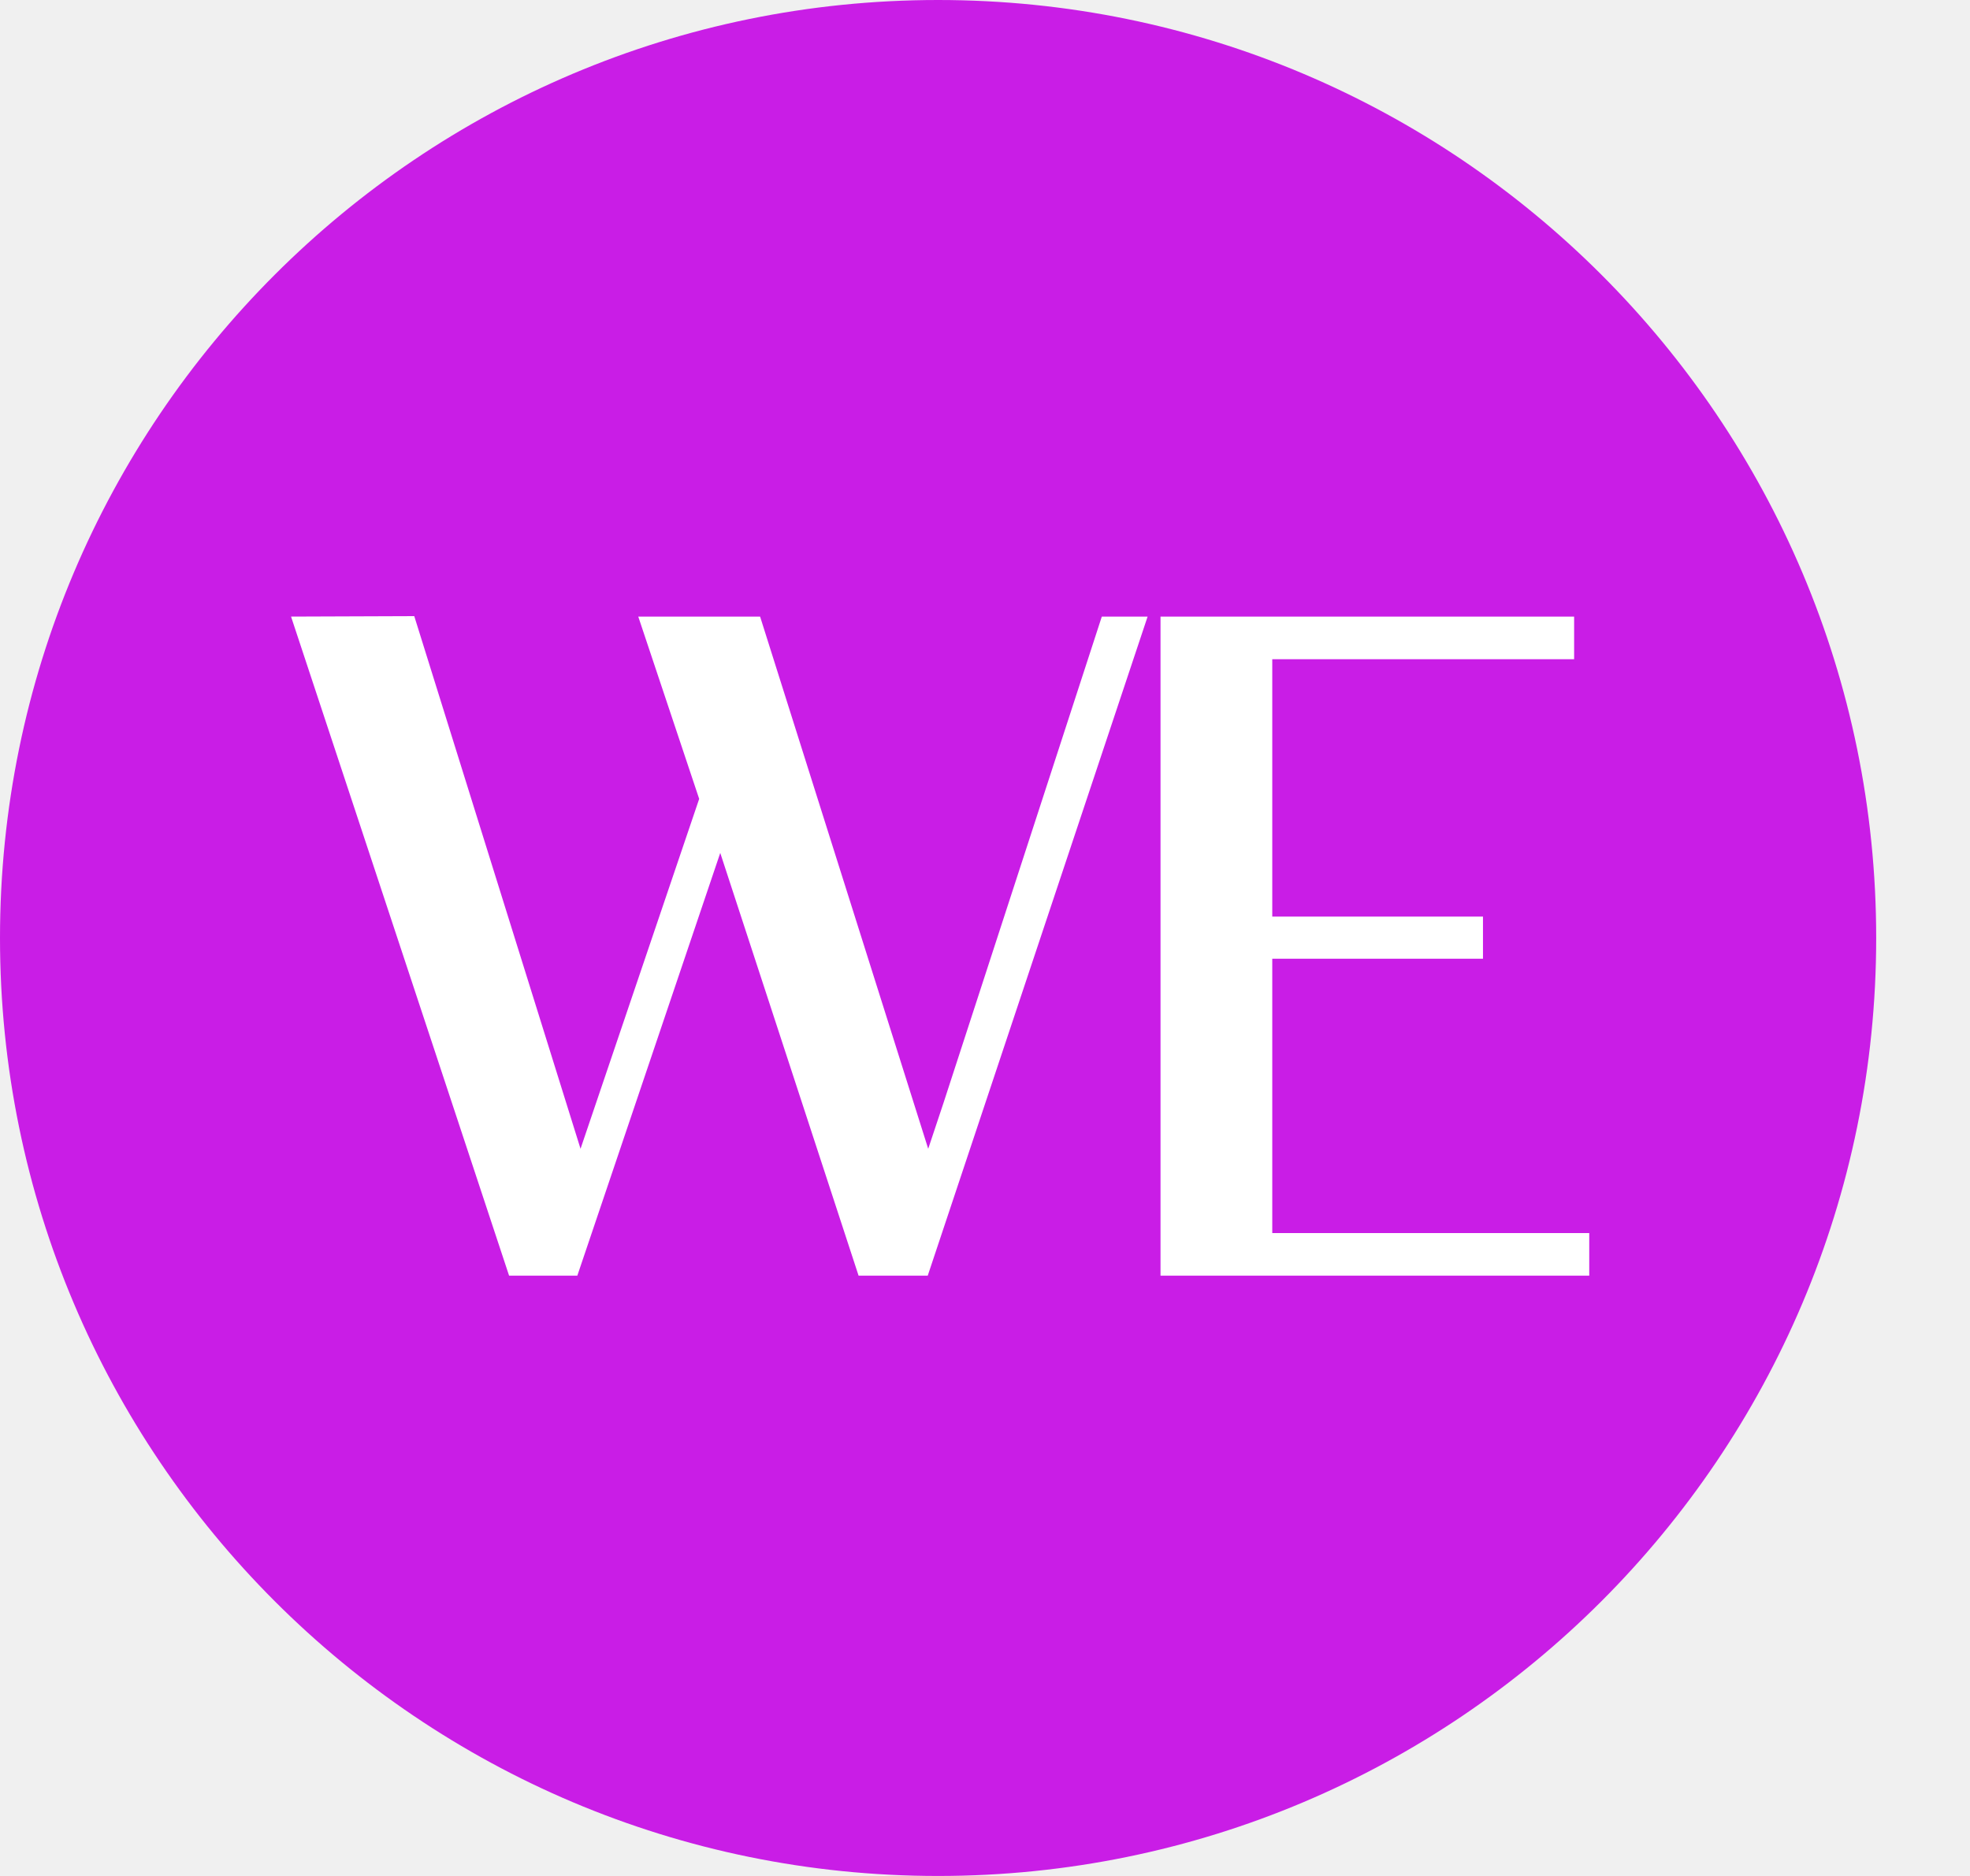
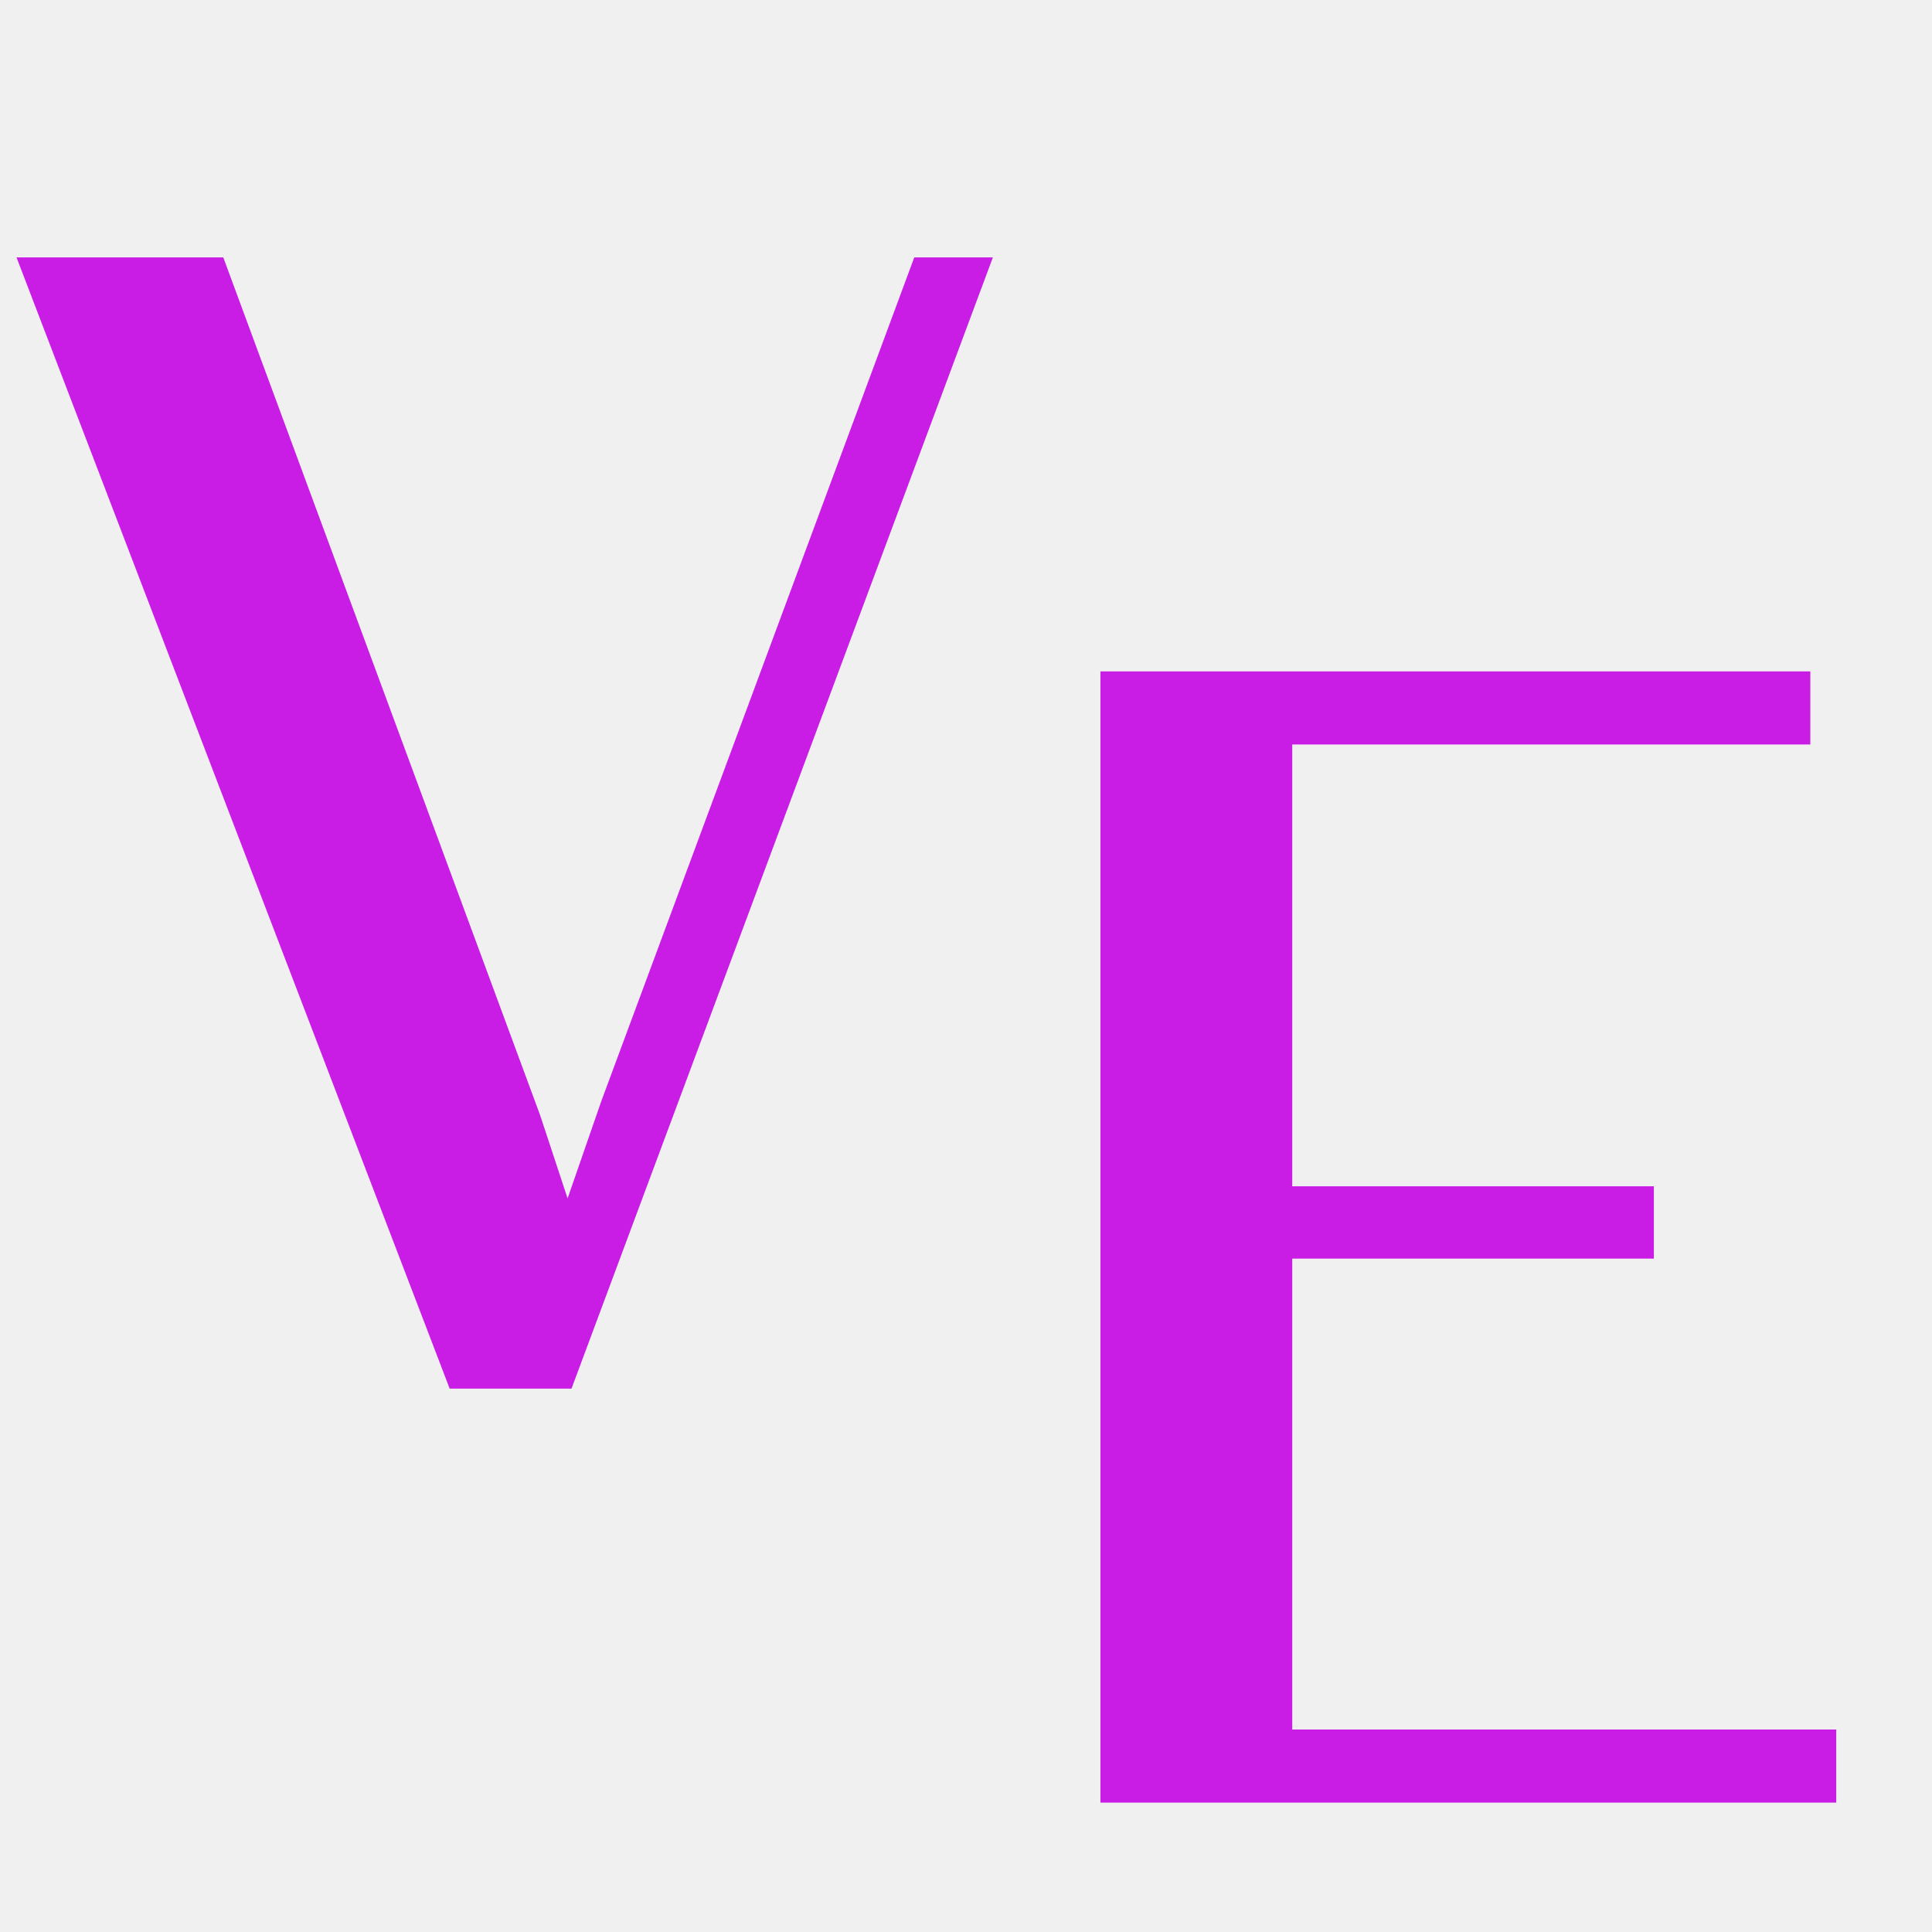
- <svg xmlns="http://www.w3.org/2000/svg" width="105" height="100" viewBox="0 0 105 100" fill="none">
-   <circle cx="50" cy="50" r="50" fill="#C91DE6" />
-   <path d="M61.167 32.868L49.448 68H45.762L38.389 45.466L30.771 68H27.134L15.513 32.868L22.08 32.844L30.942 61.237L37.266 42.585L34.019 32.868H40.513L49.473 61.237L50.303 58.747L58.726 32.868H61.167ZM61.855 32.868H83.9V35.139H67.811V48.859H79.042V51.105H67.811V65.73H84.706V68H61.855V32.868Z" fill="white" />
+ <svg xmlns="http://www.w3.org/2000/svg" width="96" height="96" viewBox="0 0 96 96" fill="none">
+   <path d="M0.82 12.789H11.094L26.836 55.406L28.203 59.547L29.883 54.703L45.43 12.789H49.336L28.398 69H22.344L0.82 12.789Z" fill="#C91DE6" />
+   <path d="M54.68 33.361H89.953V36.993H64.211V58.946H82.18V62.54H64.211V85.939H91.242V89.571H54.68V33.361Z" fill="#C91DE6" />
</svg>
